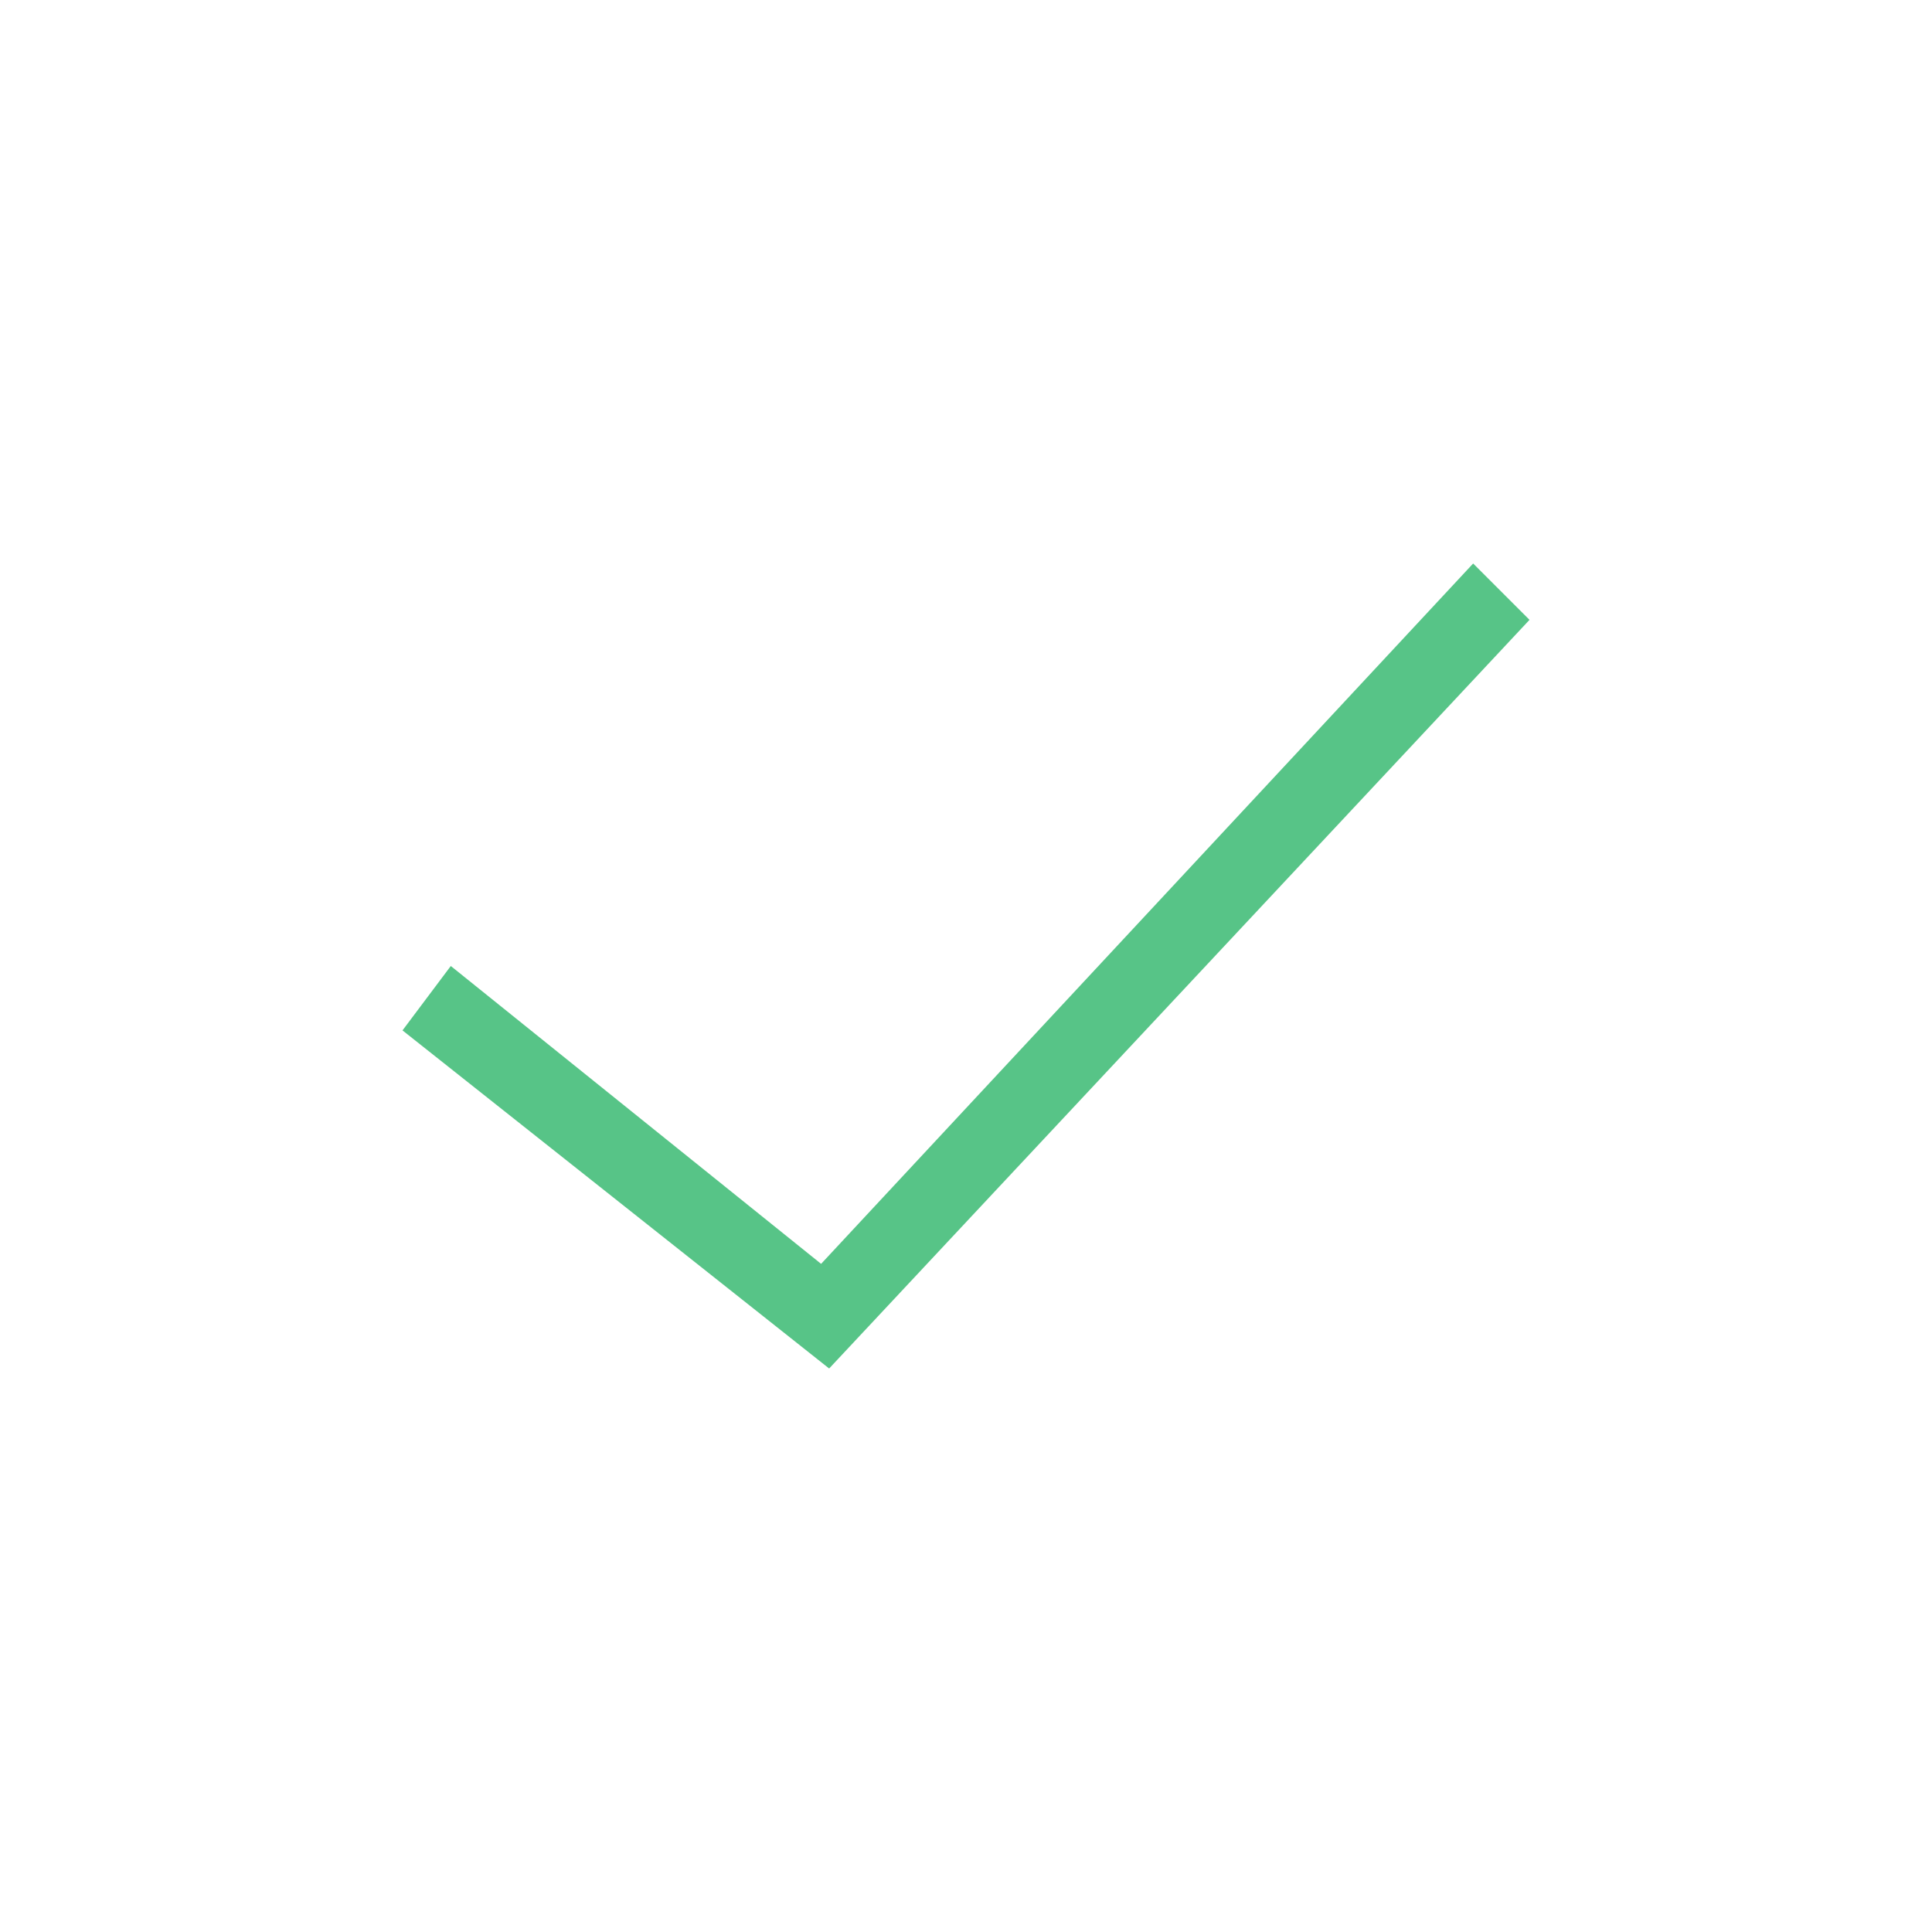
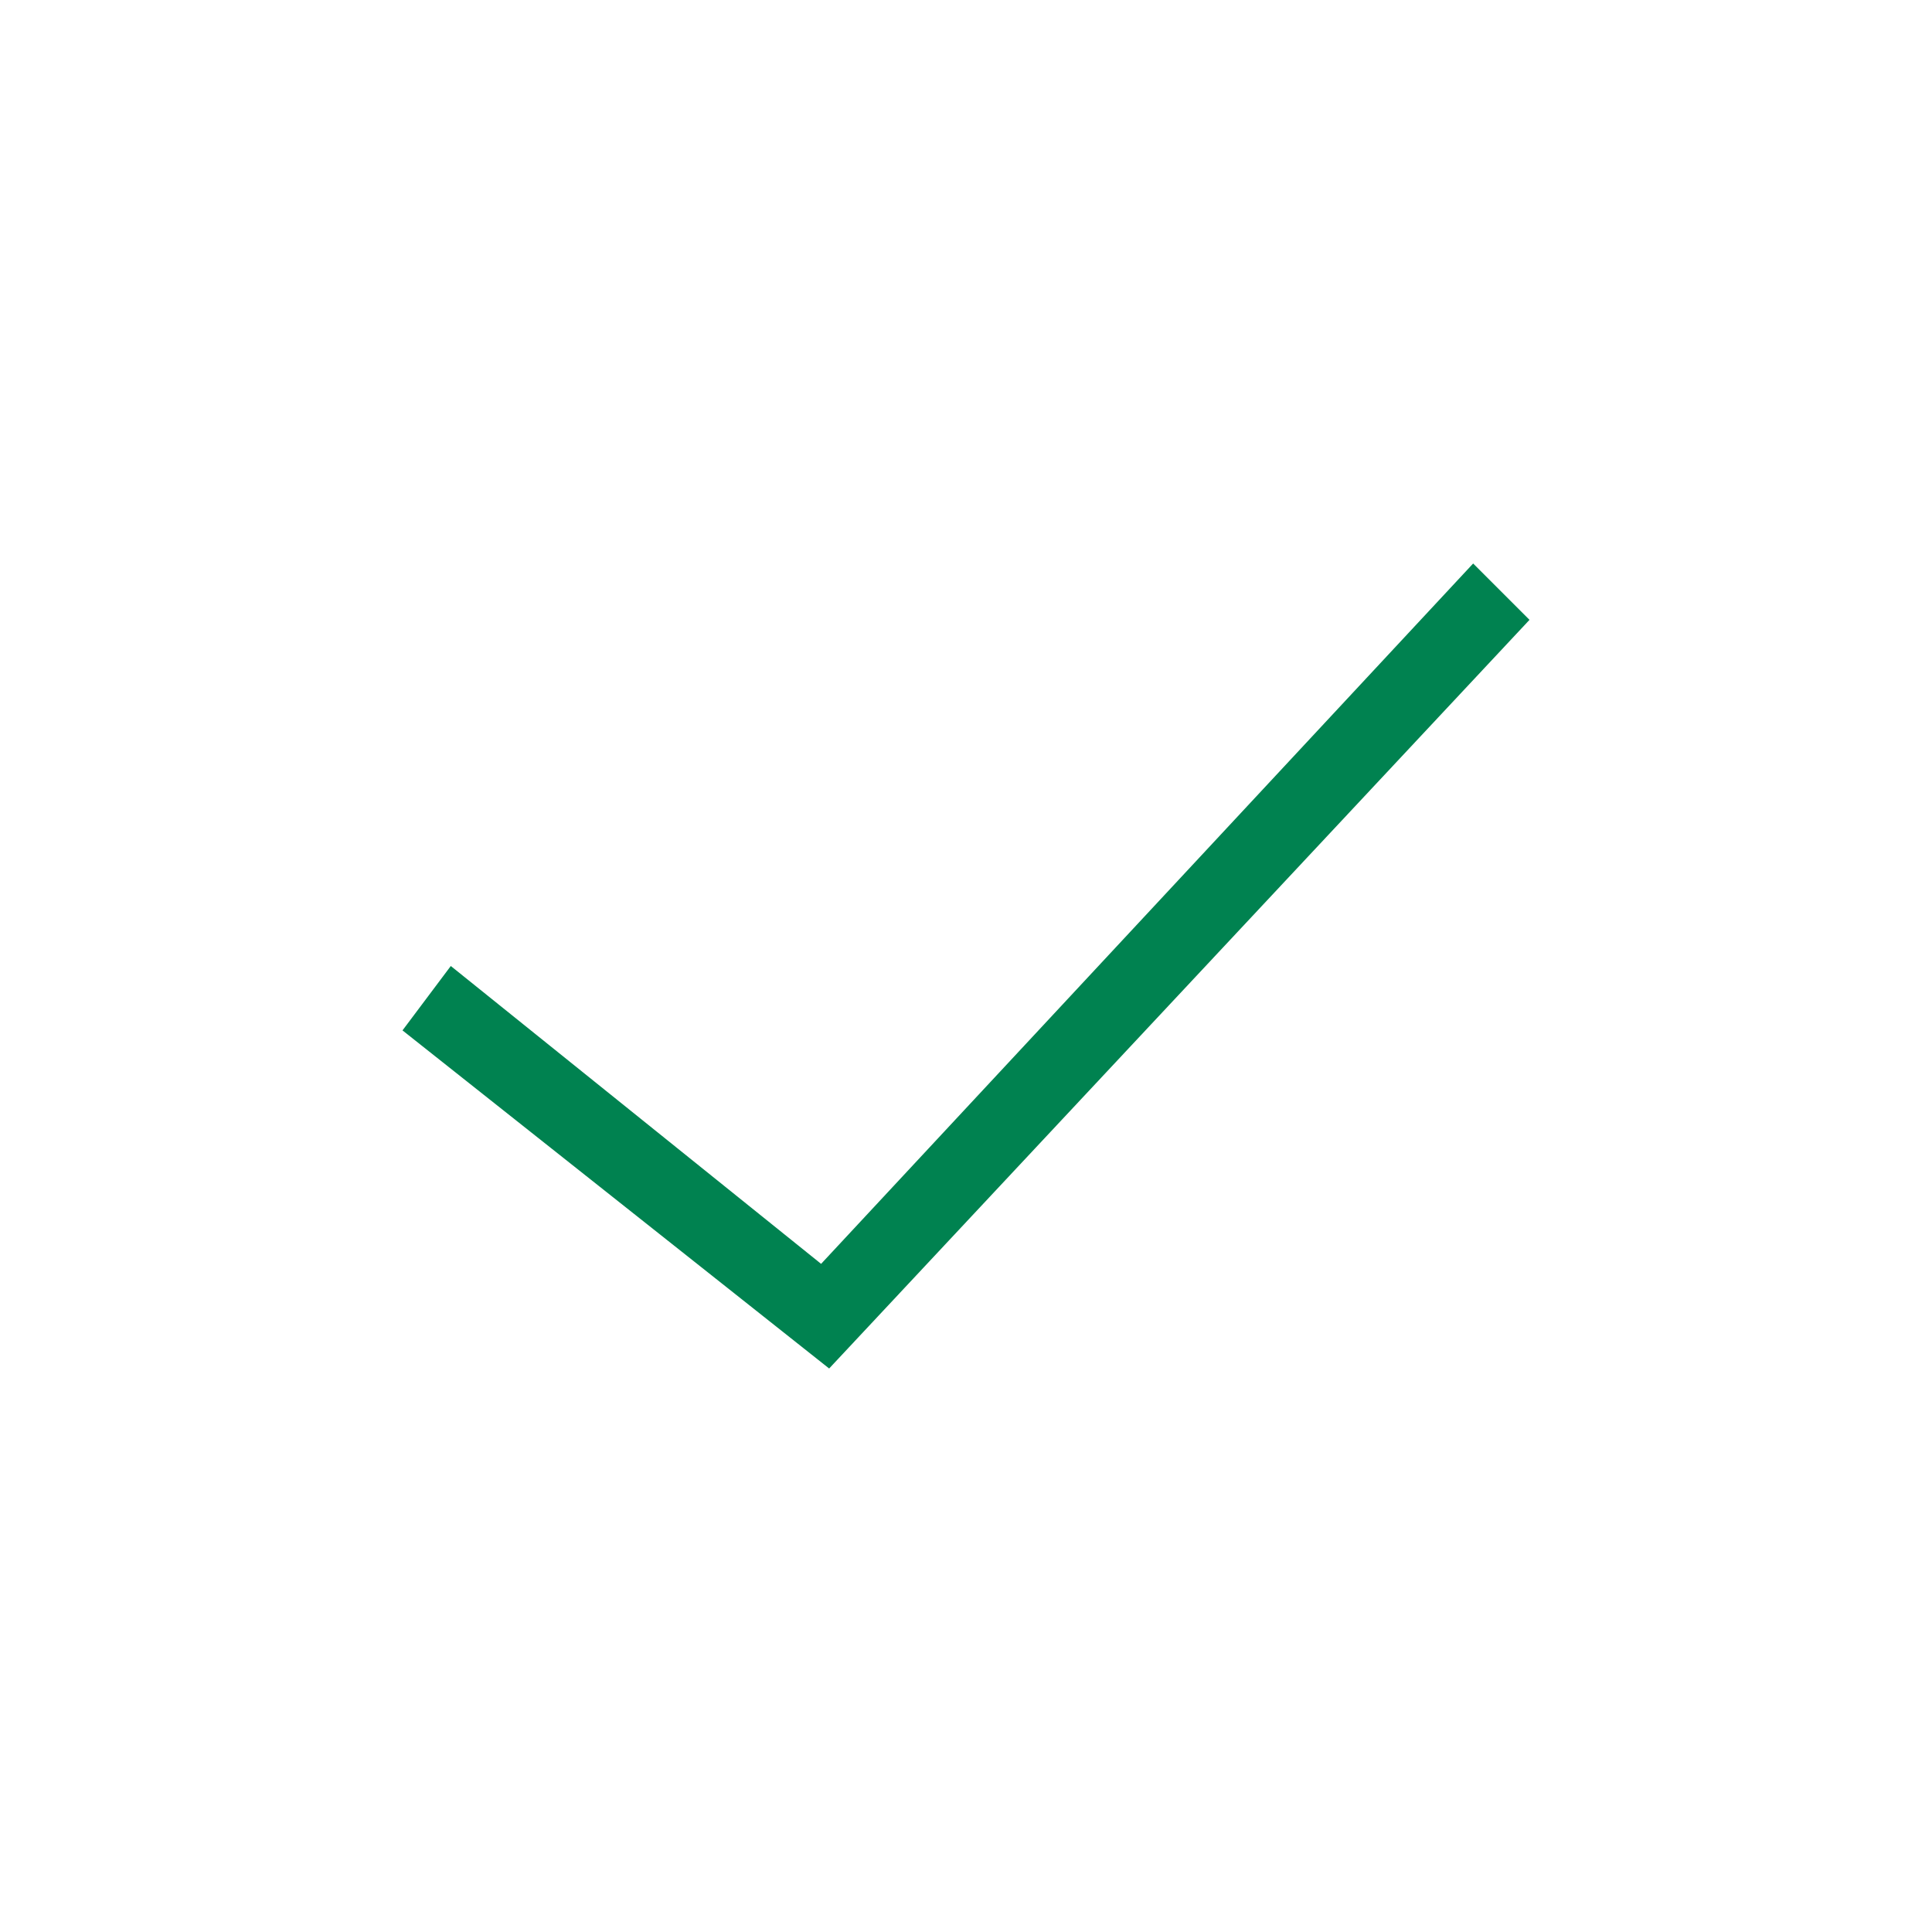
<svg xmlns="http://www.w3.org/2000/svg" width="24px" height="24px" viewBox="0 0 24 24" version="1.1">
  <g stroke="none" stroke-width="1" fill="none" fill-rule="evenodd">
-     <g transform="translate(5, 7)" fill="#57C487" fill-rule="nonzero">
+     <g transform="translate(5, 7)" fill="#008250" fill-rule="nonzero">
      <polygon id="Path-2" points="13.3 0 14 0.7 5.3 10 0 5.8 0.6 5 5.2 8.7" />
    </g>
  </g>
</svg>
